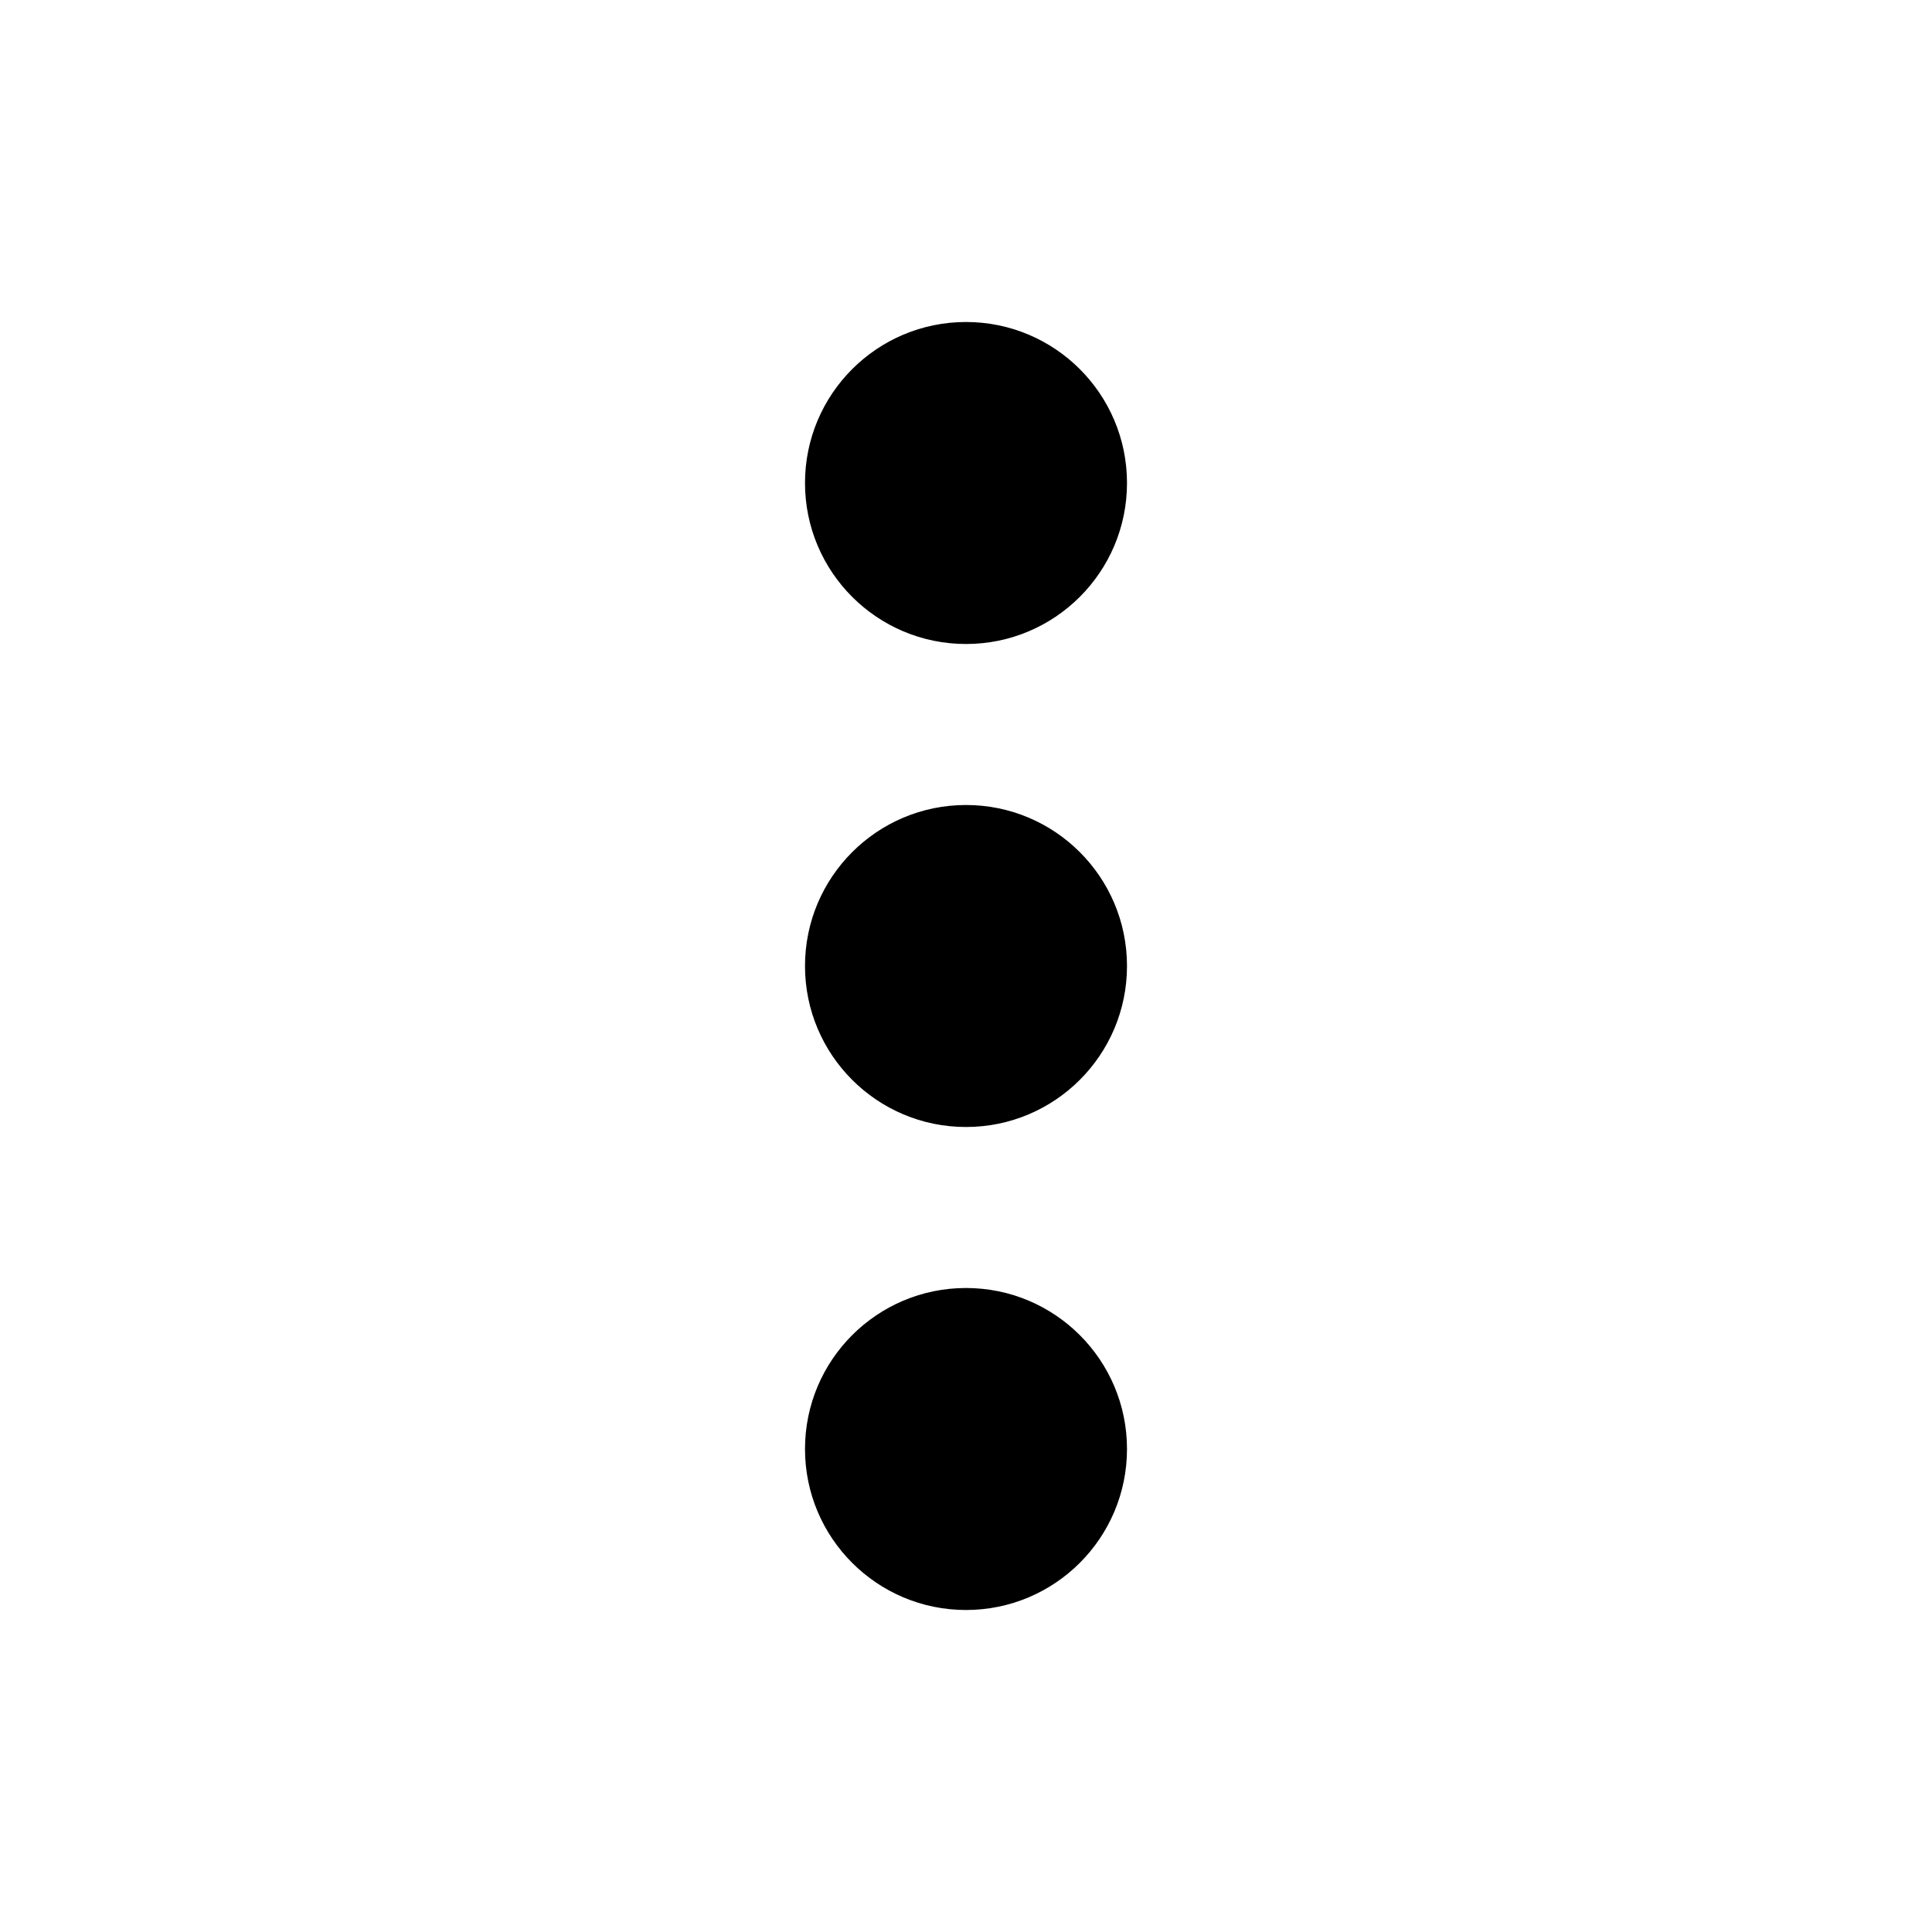
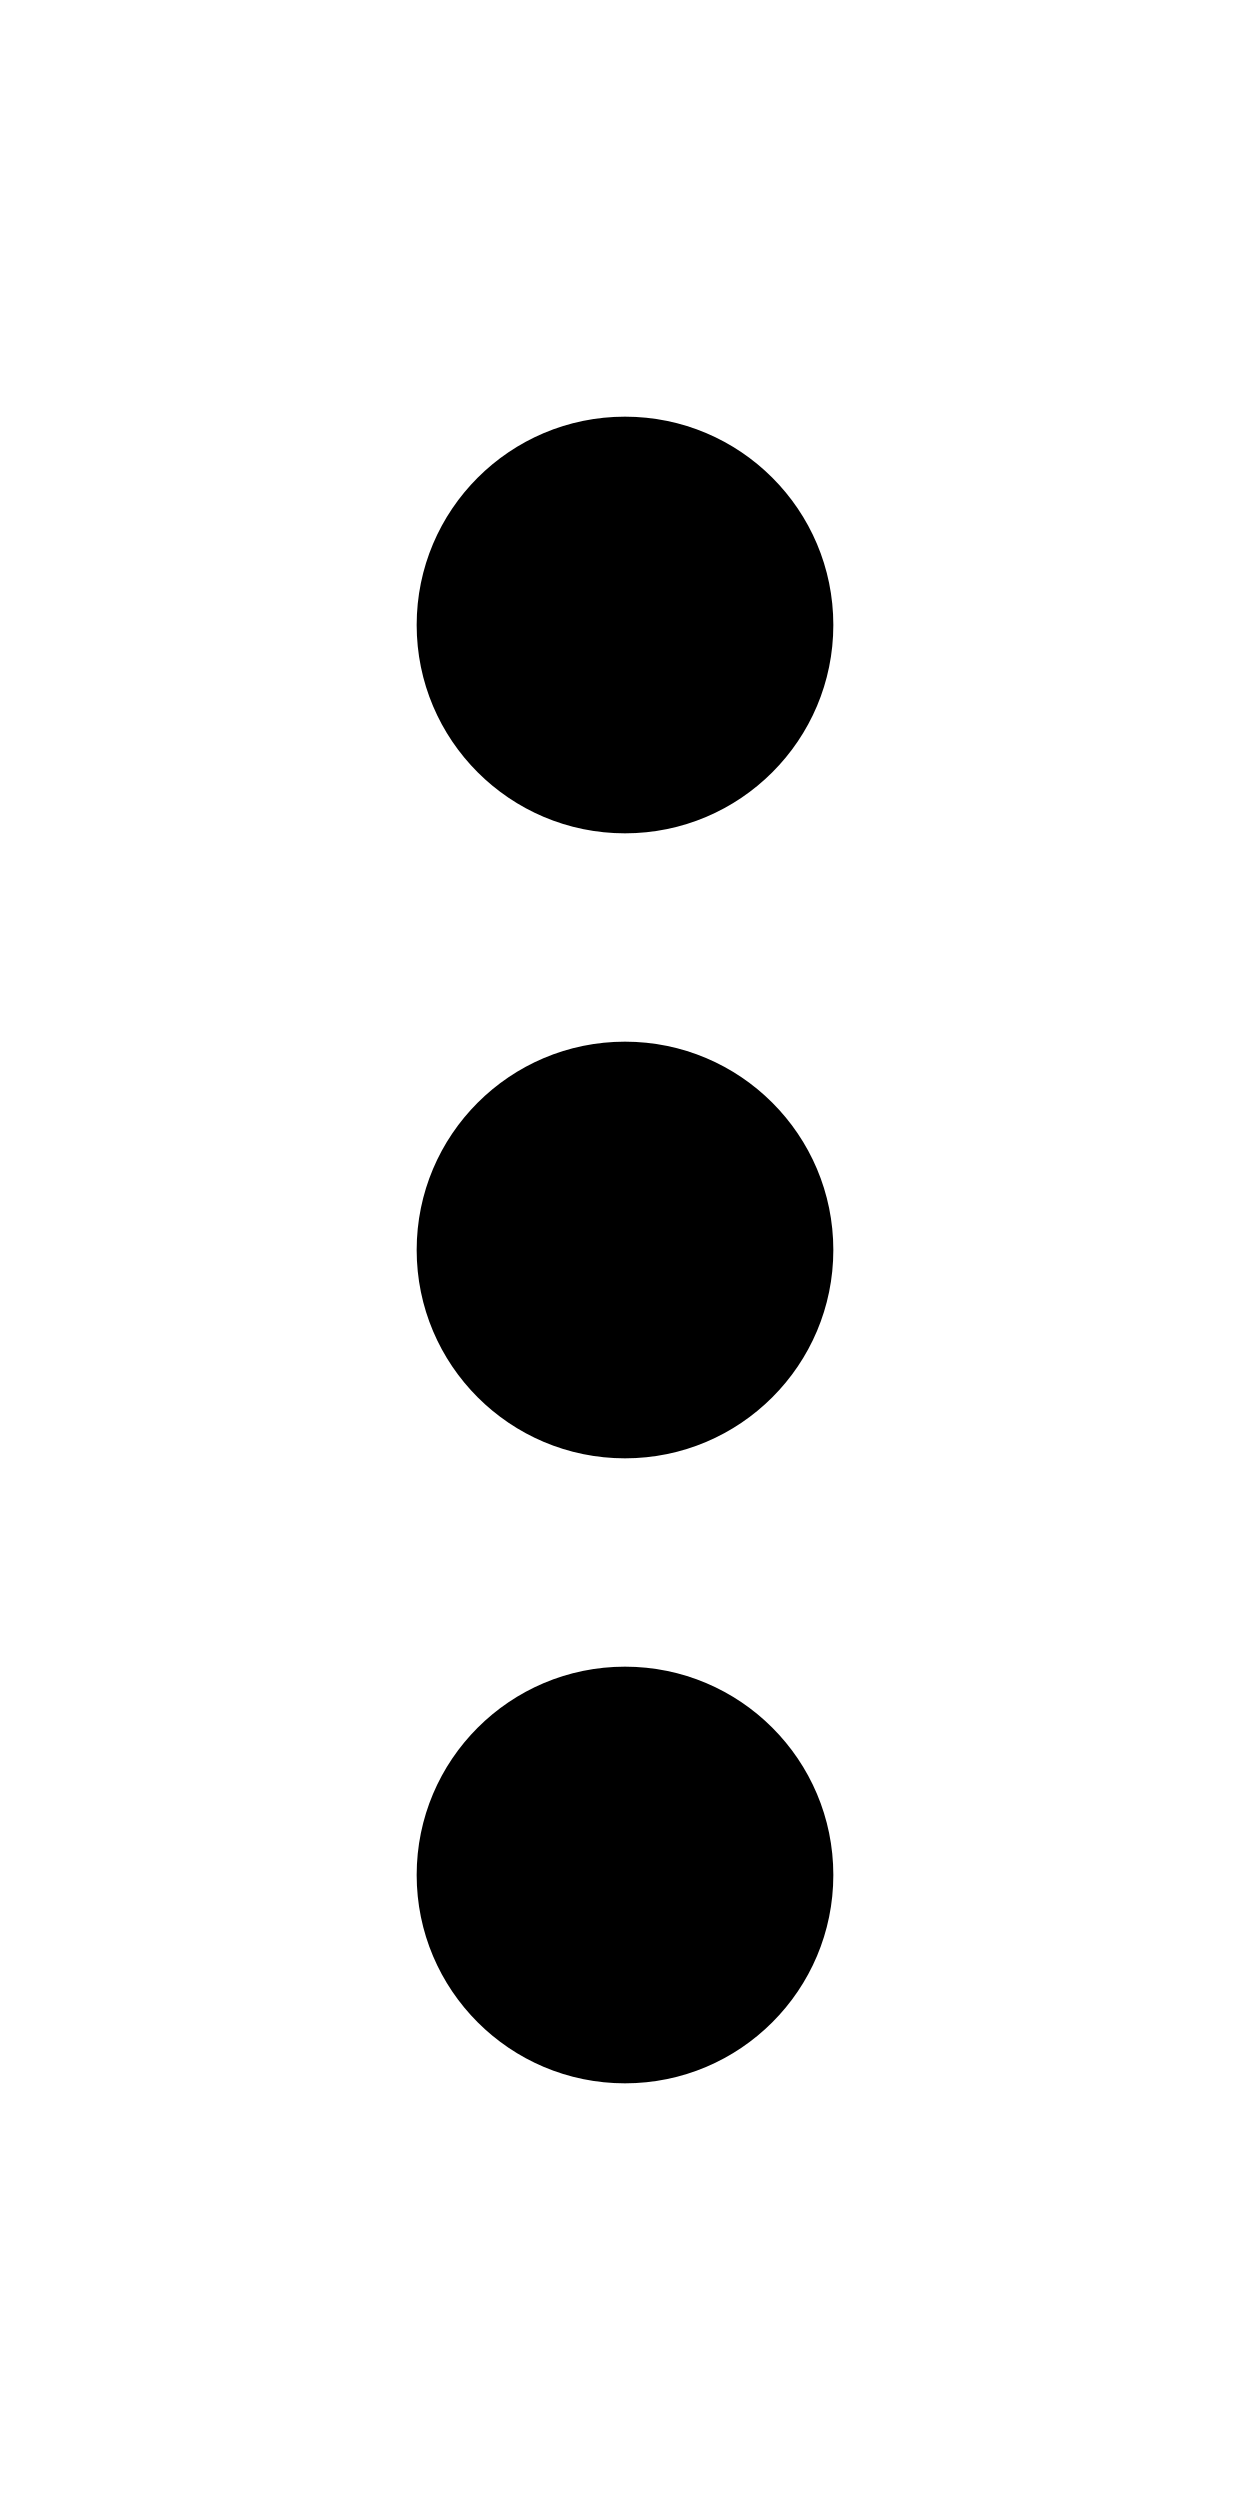
- <svg xmlns="http://www.w3.org/2000/svg" version="1.1" width="24" height="24" viewBox="0 0 24 24">
-   <path d="M12,16A2,2 0 0,1 14,18A2,2 0 0,1 12,20A2,2 0 0,1 10,18A2,2 0 0,1 12,16M12,10A2,2 0 0,1 14,12A2,2 0 0,1 12,14A2,2 0 0,1 10,12A2,2 0 0,1 12,10M12,4A2,2 0 0,1 14,6A2,2 0 0,1 12,8A2,2 0 0,1 10,6A2,2 0 0,1 12,4Z" />
+ <svg xmlns="http://www.w3.org/2000/svg" version="1.1" viewBox="0 0 12 24">
+   <path d="m6,16a2,2 0 0 1 2,2a2,2 0 0 1 -2,2a2,2 0 0 1 -2,-2a2,2 0 0 1 2,-2m0,-6a2,2 0 0 1 2,2a2,2 0 0 1 -2,2a2,2 0 0 1 -2,-2a2,2 0 0 1 2,-2m0,-6a2,2 0 0 1 2,2a2,2 0 0 1 -2,2a2,2 0 0 1 -2,-2a2,2 0 0 1 2,-2z" id="svg_1" />
</svg>
